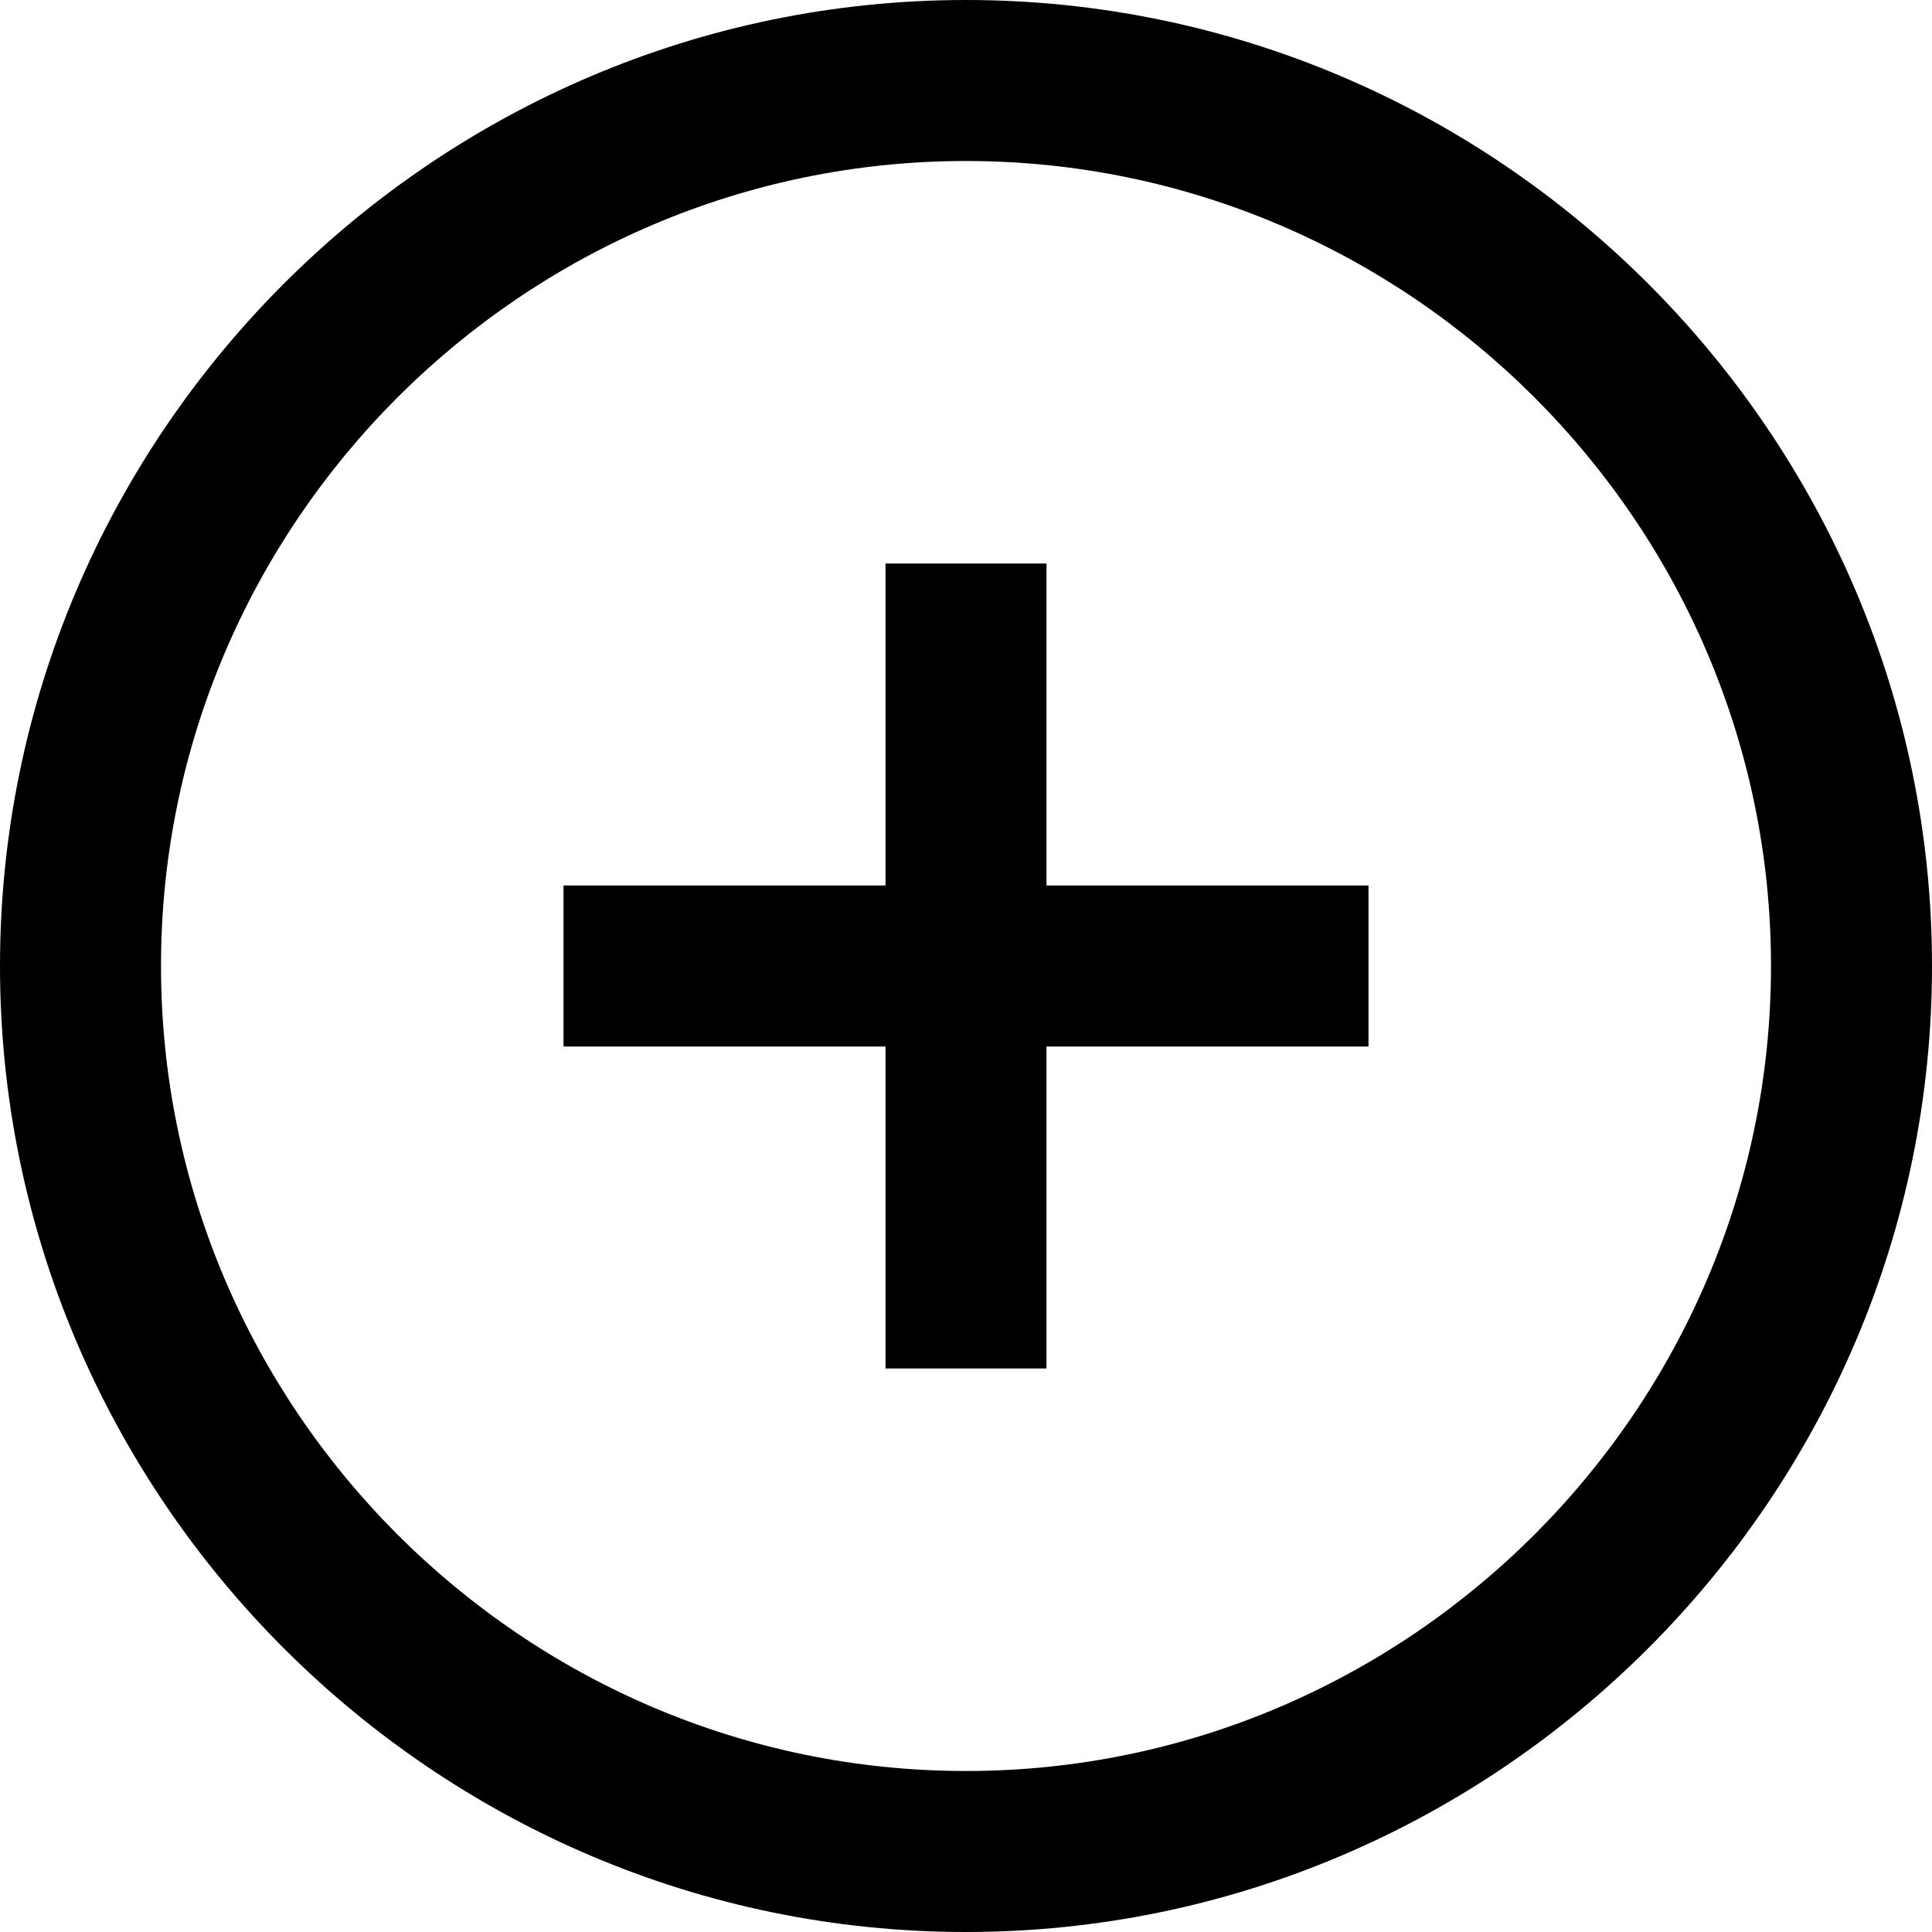
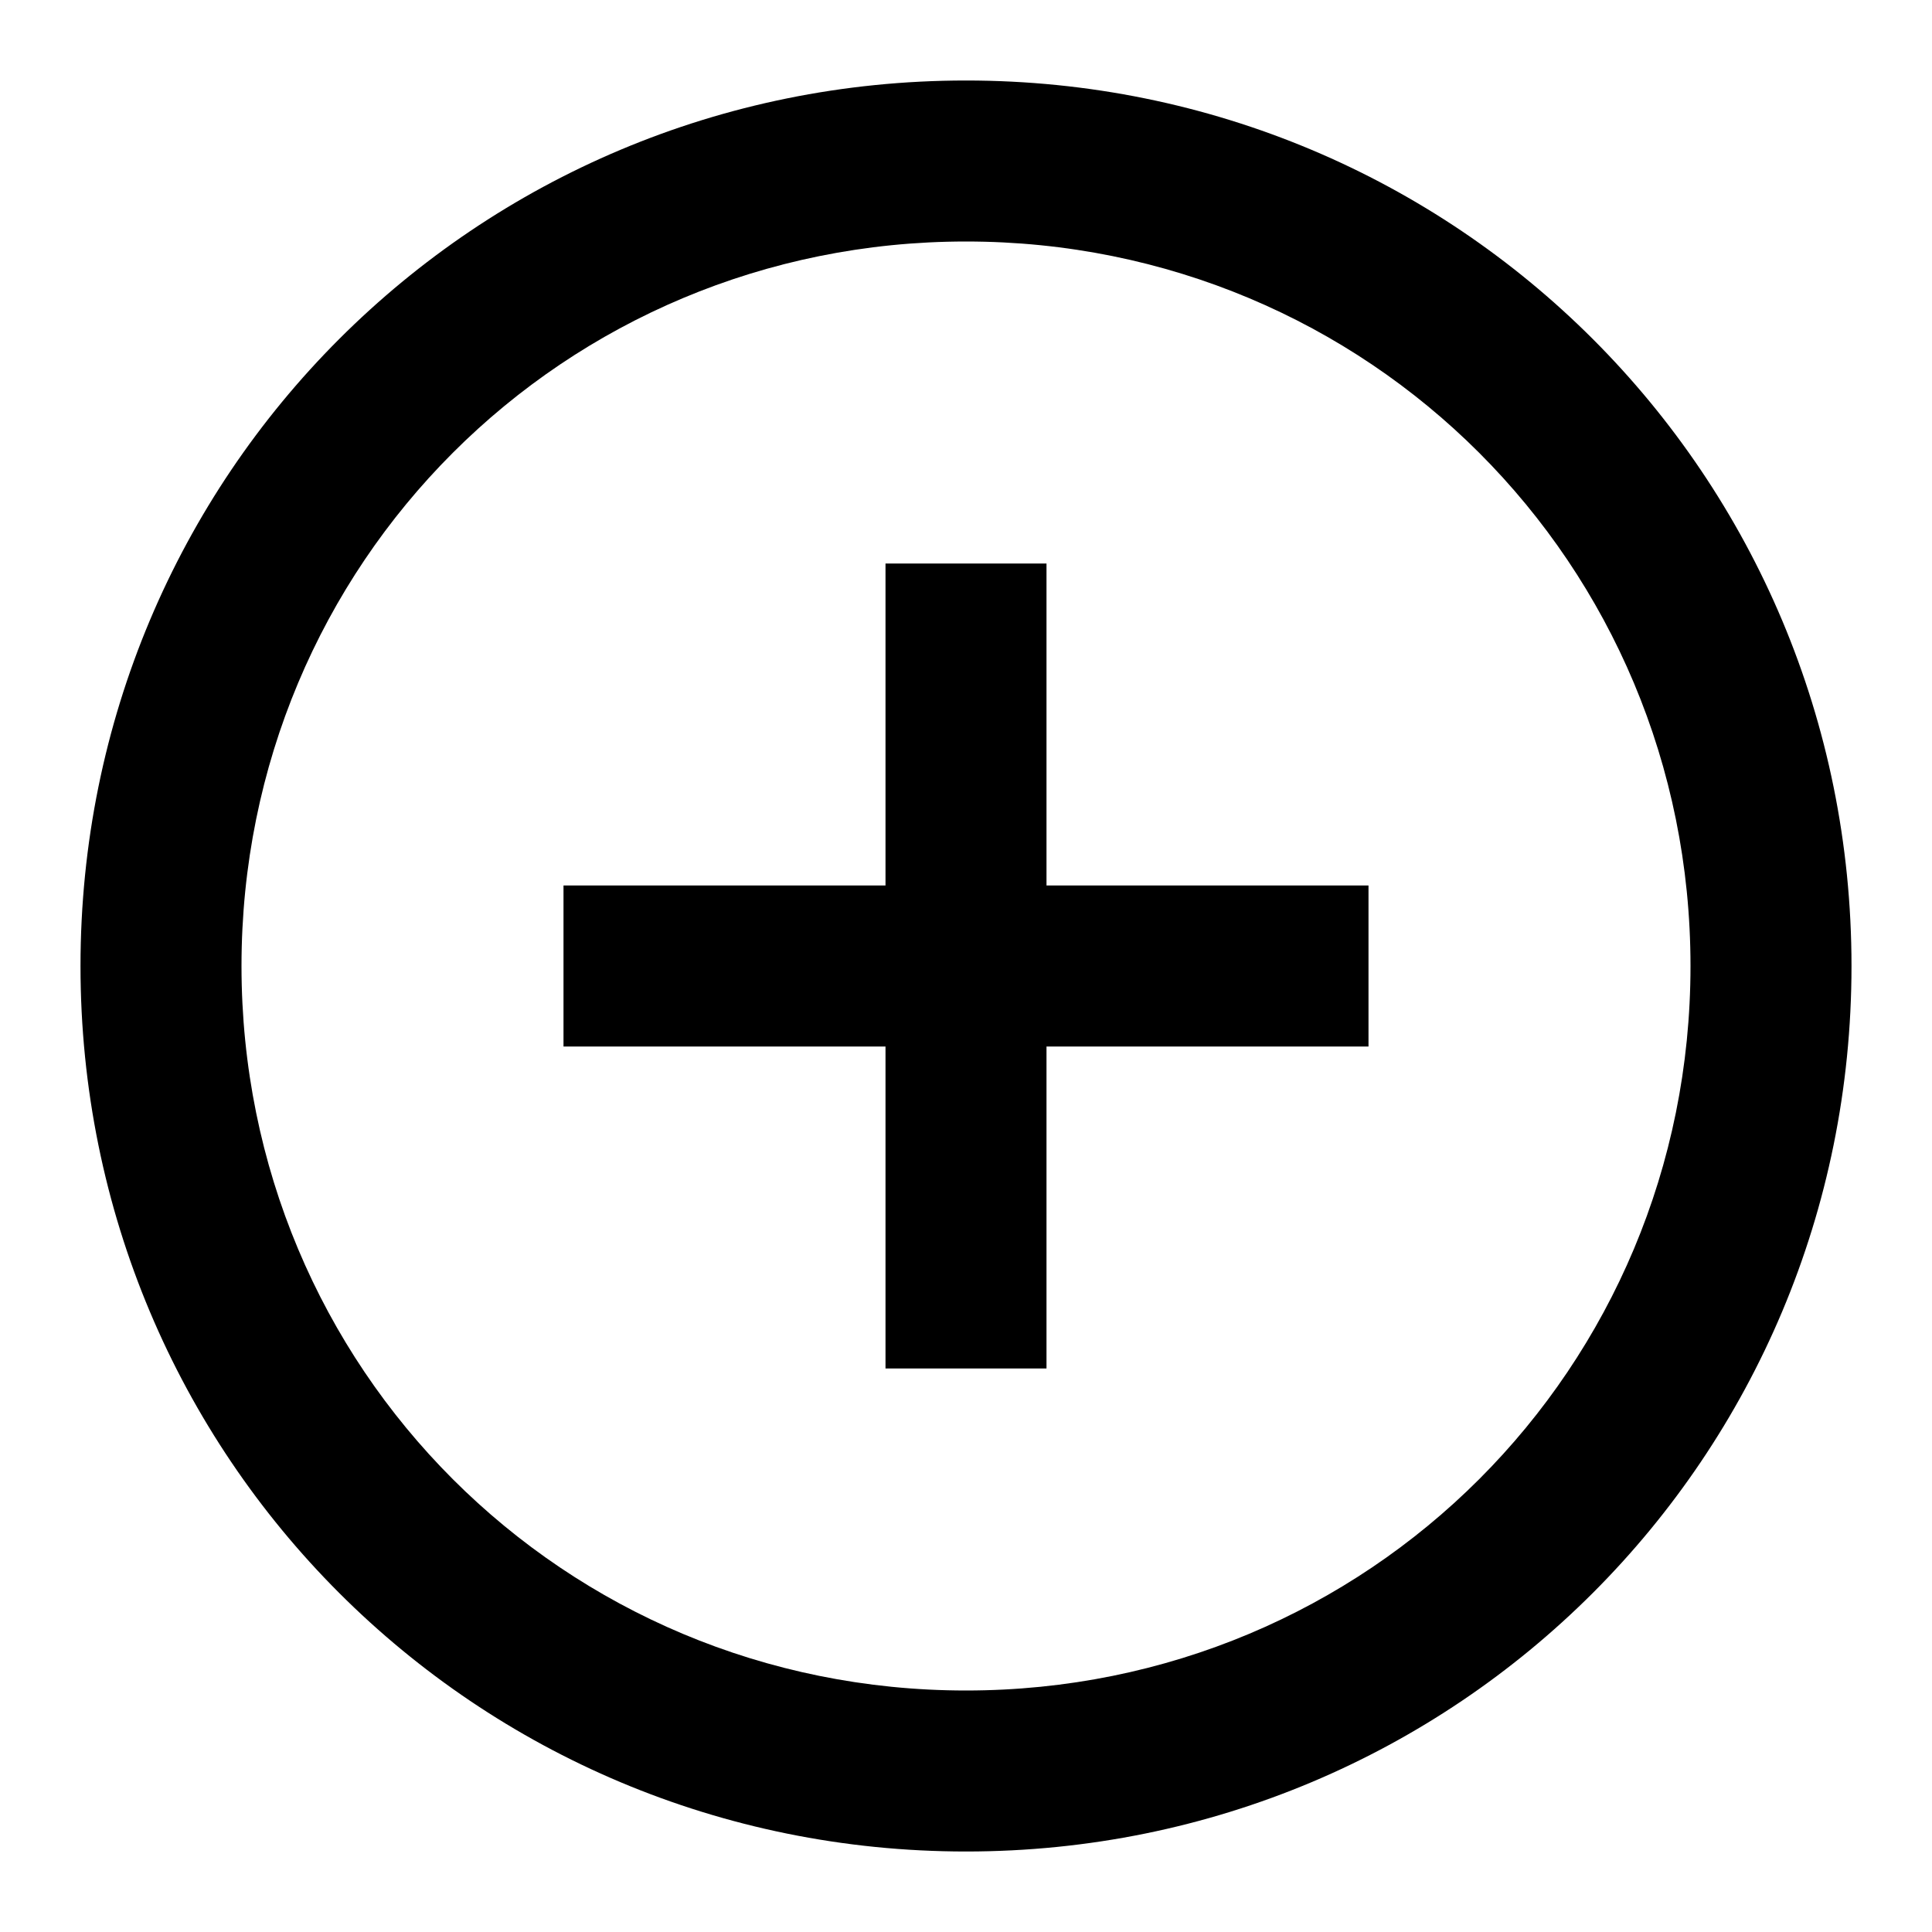
- <svg width="24" height="24" viewBox="0 0 24 24">
-   <path d="M13 11H17V13H13V17H11V13H7V11H11V7H13V11ZM24 12C24 18.6 18.6 24 12 24C5.4 24 0 18.6 0 12C0 5.4 5.4 0 12 0C18.6 0 24 5.4 24 12ZM22 12C22 6.5 17.5 2 12 2C6.5 2 2 6.5 2 12C2 17.5 6.5 22 12 22C17.5 22 22 17.5 22 12Z" />
+ <svg xmlns="http://www.w3.org/2000/svg" width="24" height="24" viewBox="0 0 24 24">
+   <path d="M13 11H17V13H13V17H11V13H7V11H11V7H13V11ZM23 12C23 18.1 18.1 23 12 23C5.9 23 1 18.1 1 12C1 5.9 5.9 1 12 1C18.1 1 23 5.9 23 12ZM21 12C21 7 17 3 12 3C7 3 3 7 3 12C3 17 7 21 12 21C17 21 21 17 21 12Z" />
</svg>
